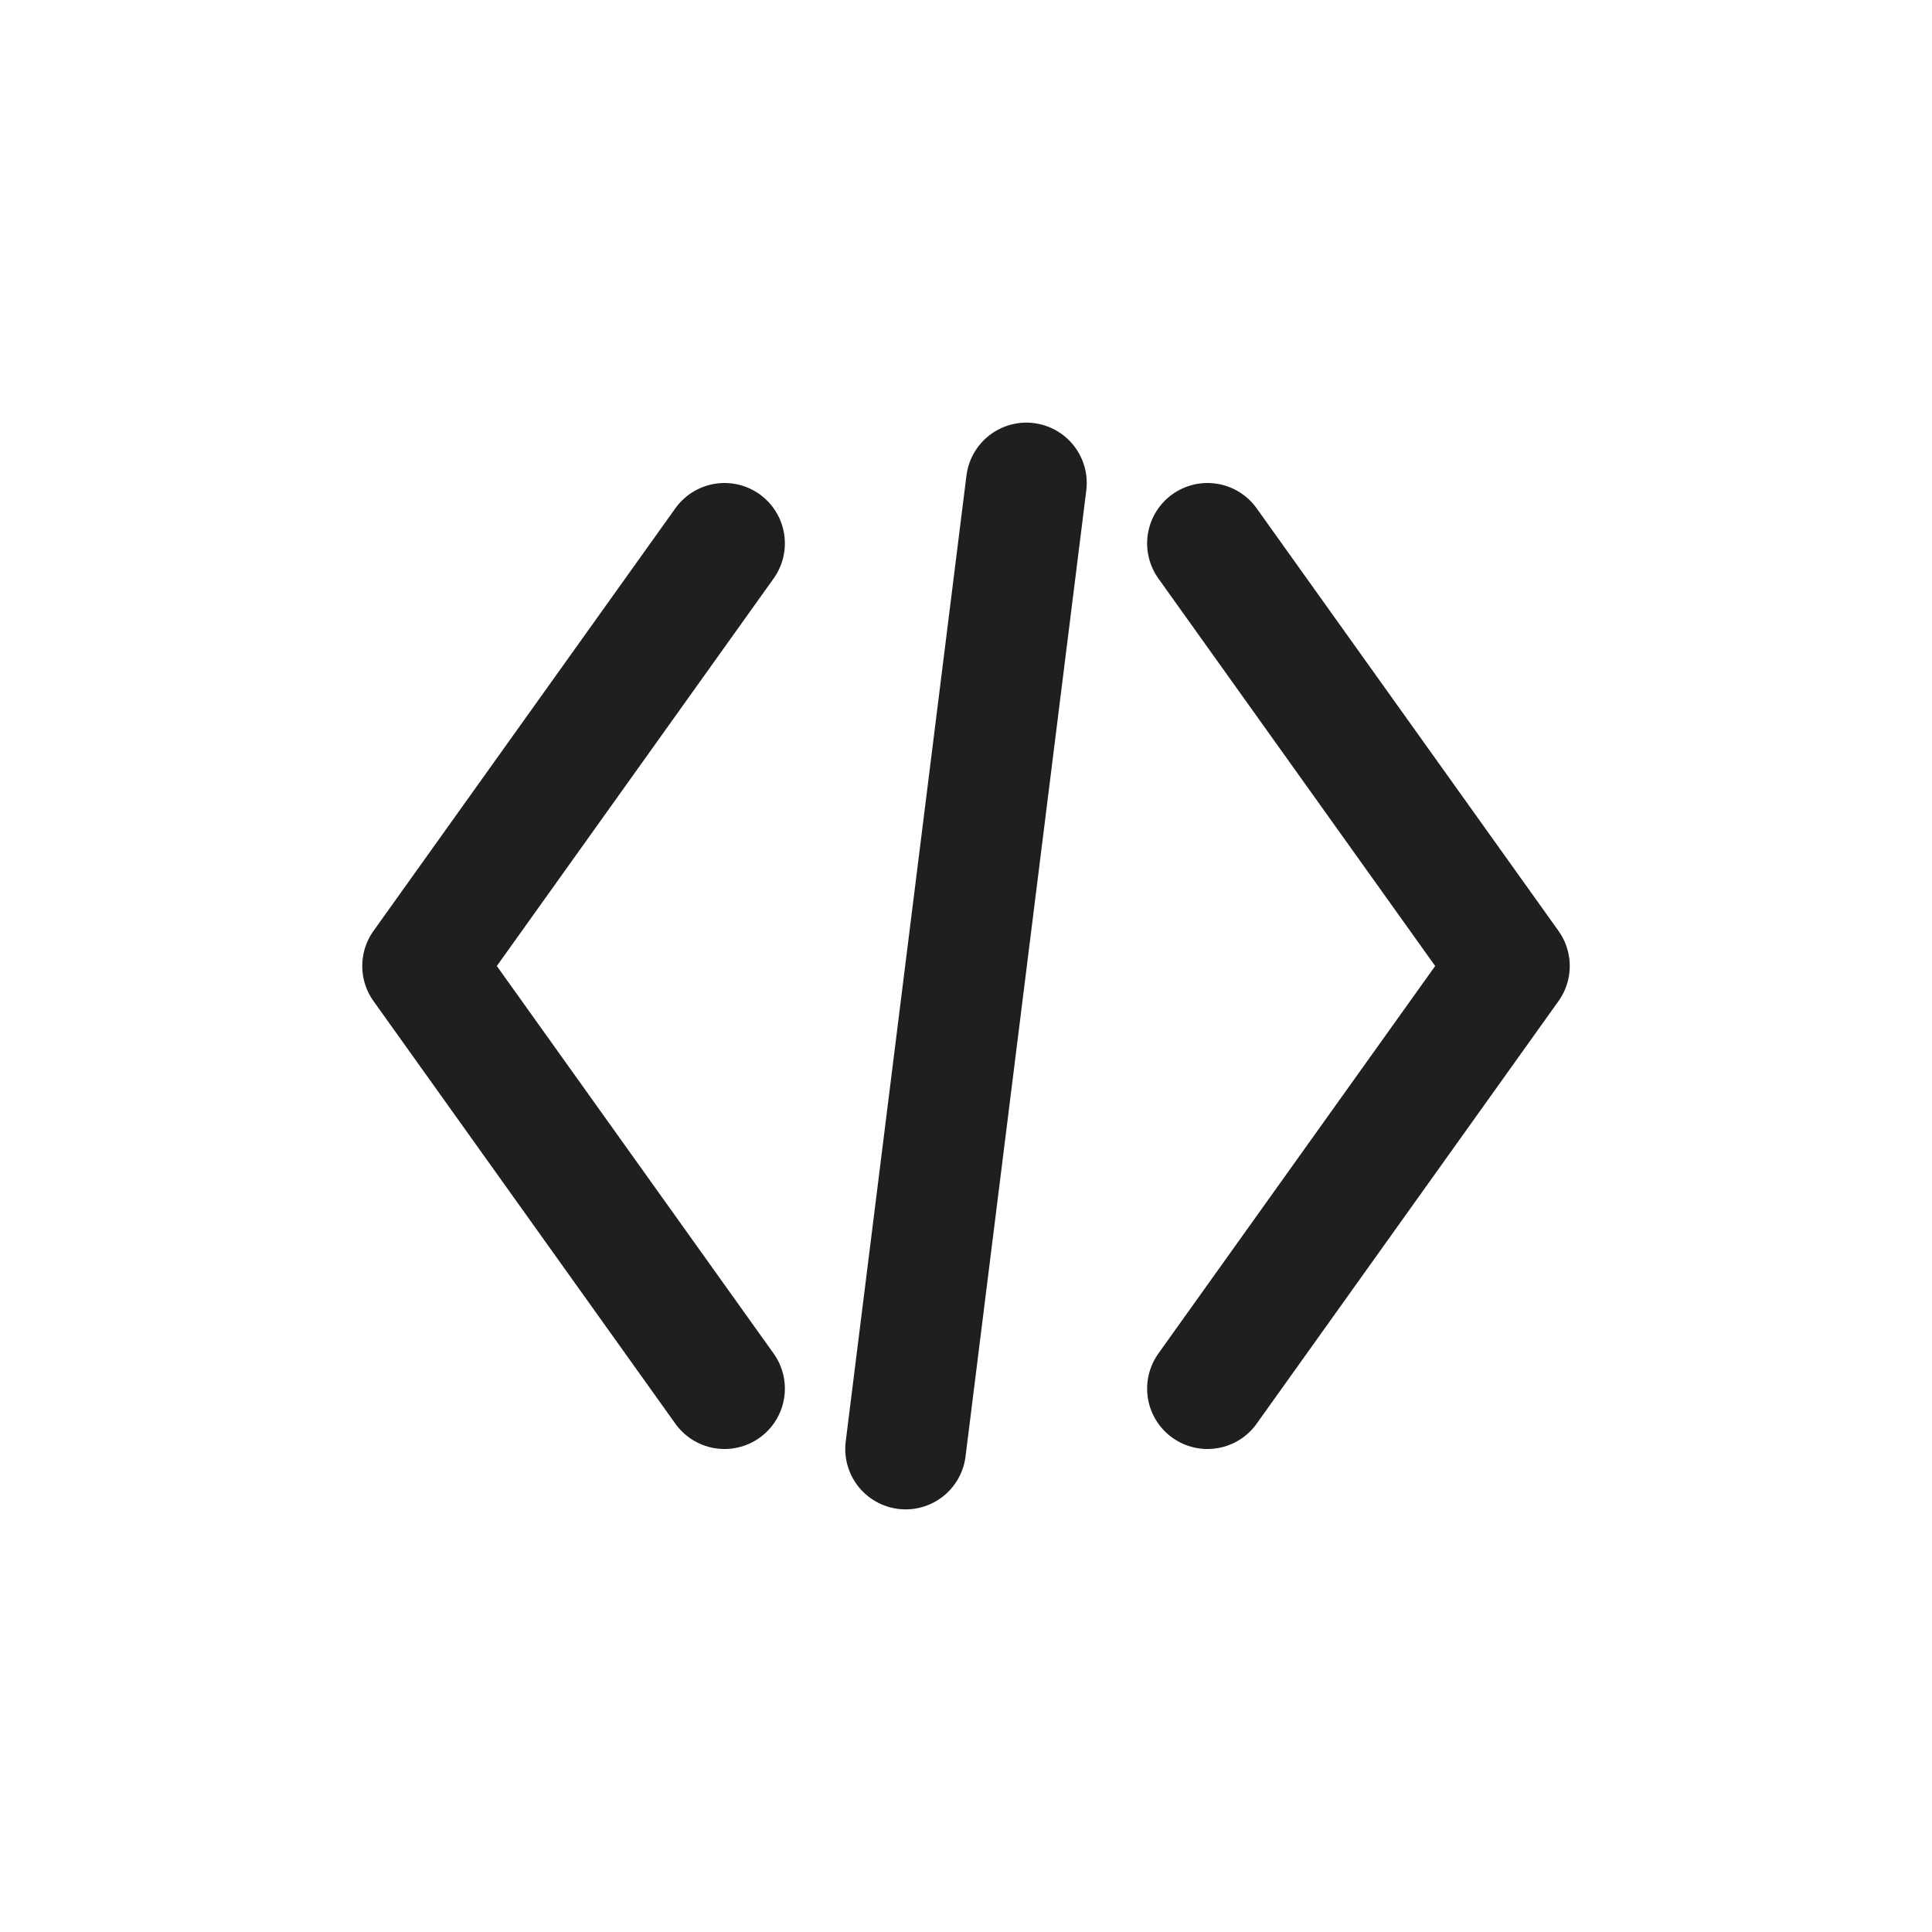
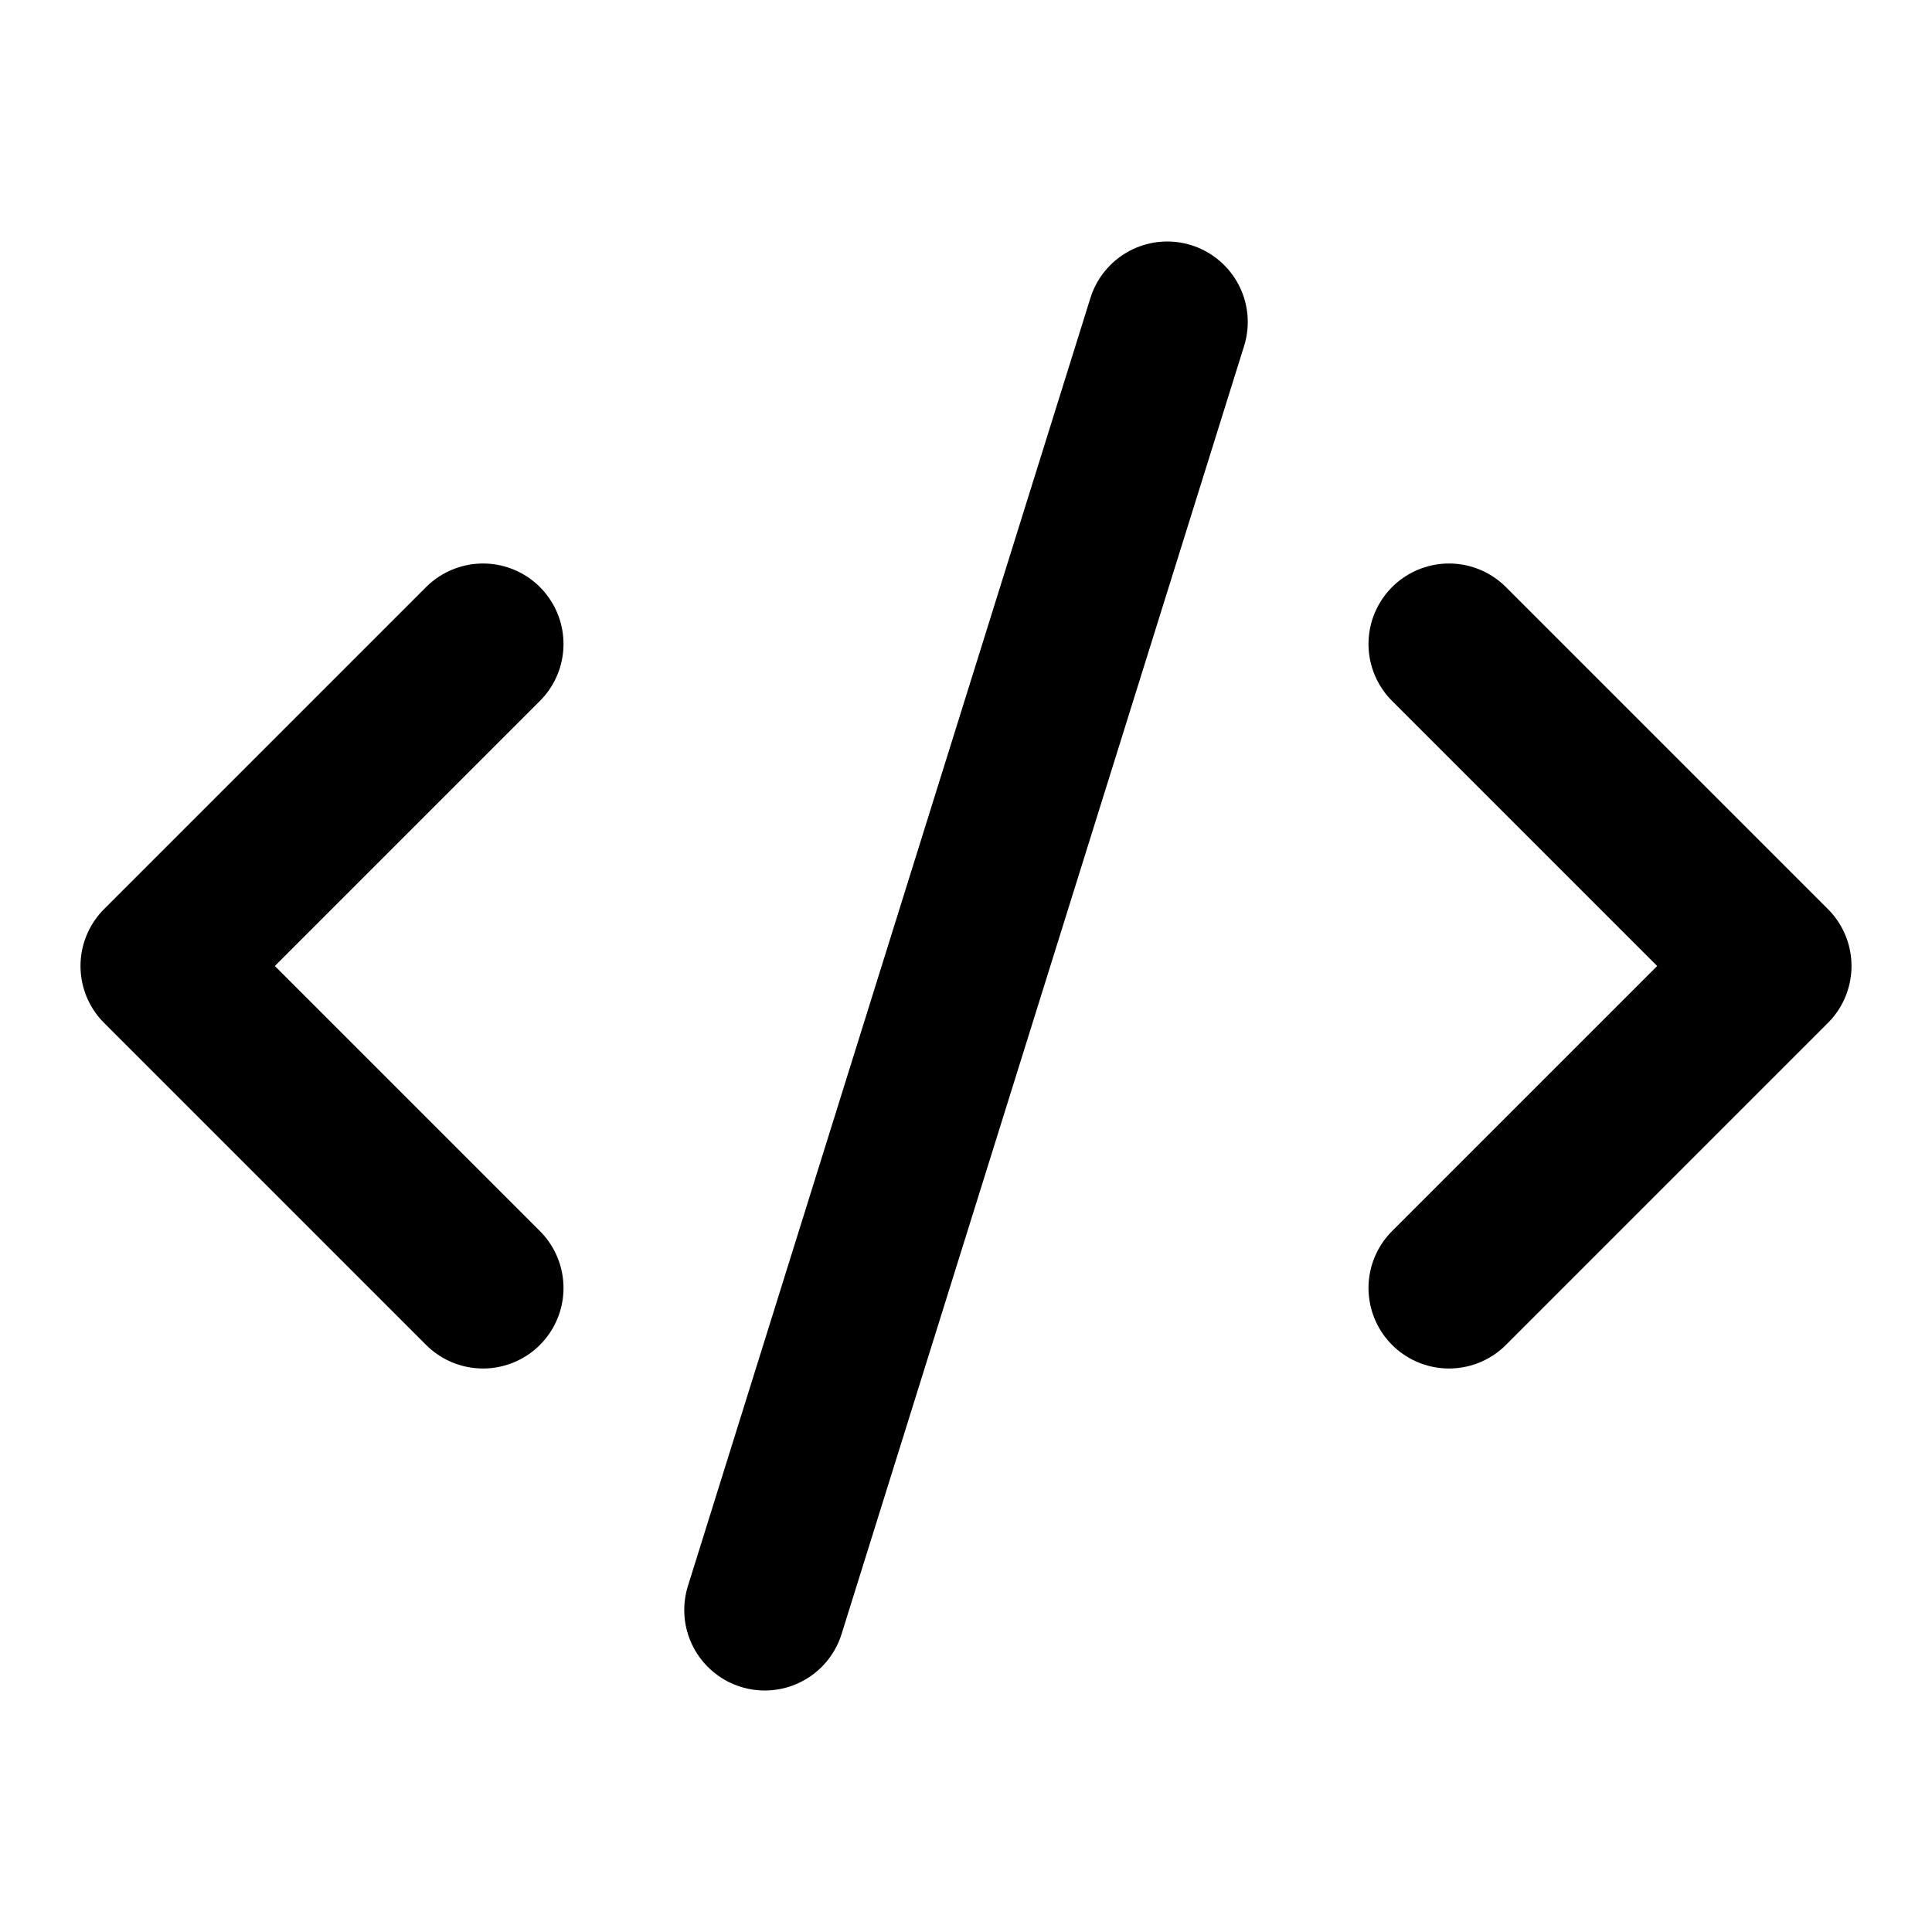
- <svg xmlns="http://www.w3.org/2000/svg" width="32" height="32" viewBox="0 0 32 32" fill="none">
-   <path d="M12 9L7 16L12 23" stroke="#1F1F1F" stroke-width="2" stroke-linecap="round" stroke-linejoin="round" />
-   <path d="M20 9L25 16L20 23" stroke="#1F1F1F" stroke-width="2" stroke-linecap="round" stroke-linejoin="round" />
-   <path d="M17 8L15 24" stroke="#1F1F1F" stroke-width="2" stroke-linecap="round" />
+ <svg xmlns="http://www.w3.org/2000/svg" class="lucide lucide-code-2" width="24" height="24" viewBox="0 0 24 24" fill="none" stroke="currentColor" stroke-width="2" stroke-linecap="round" stroke-linejoin="round">
+   <path d="m18 16 4-4-4-4" />
+   <path d="m6 8-4 4 4 4" />
+   <path d="m14.5 4-5 16" />
</svg>
